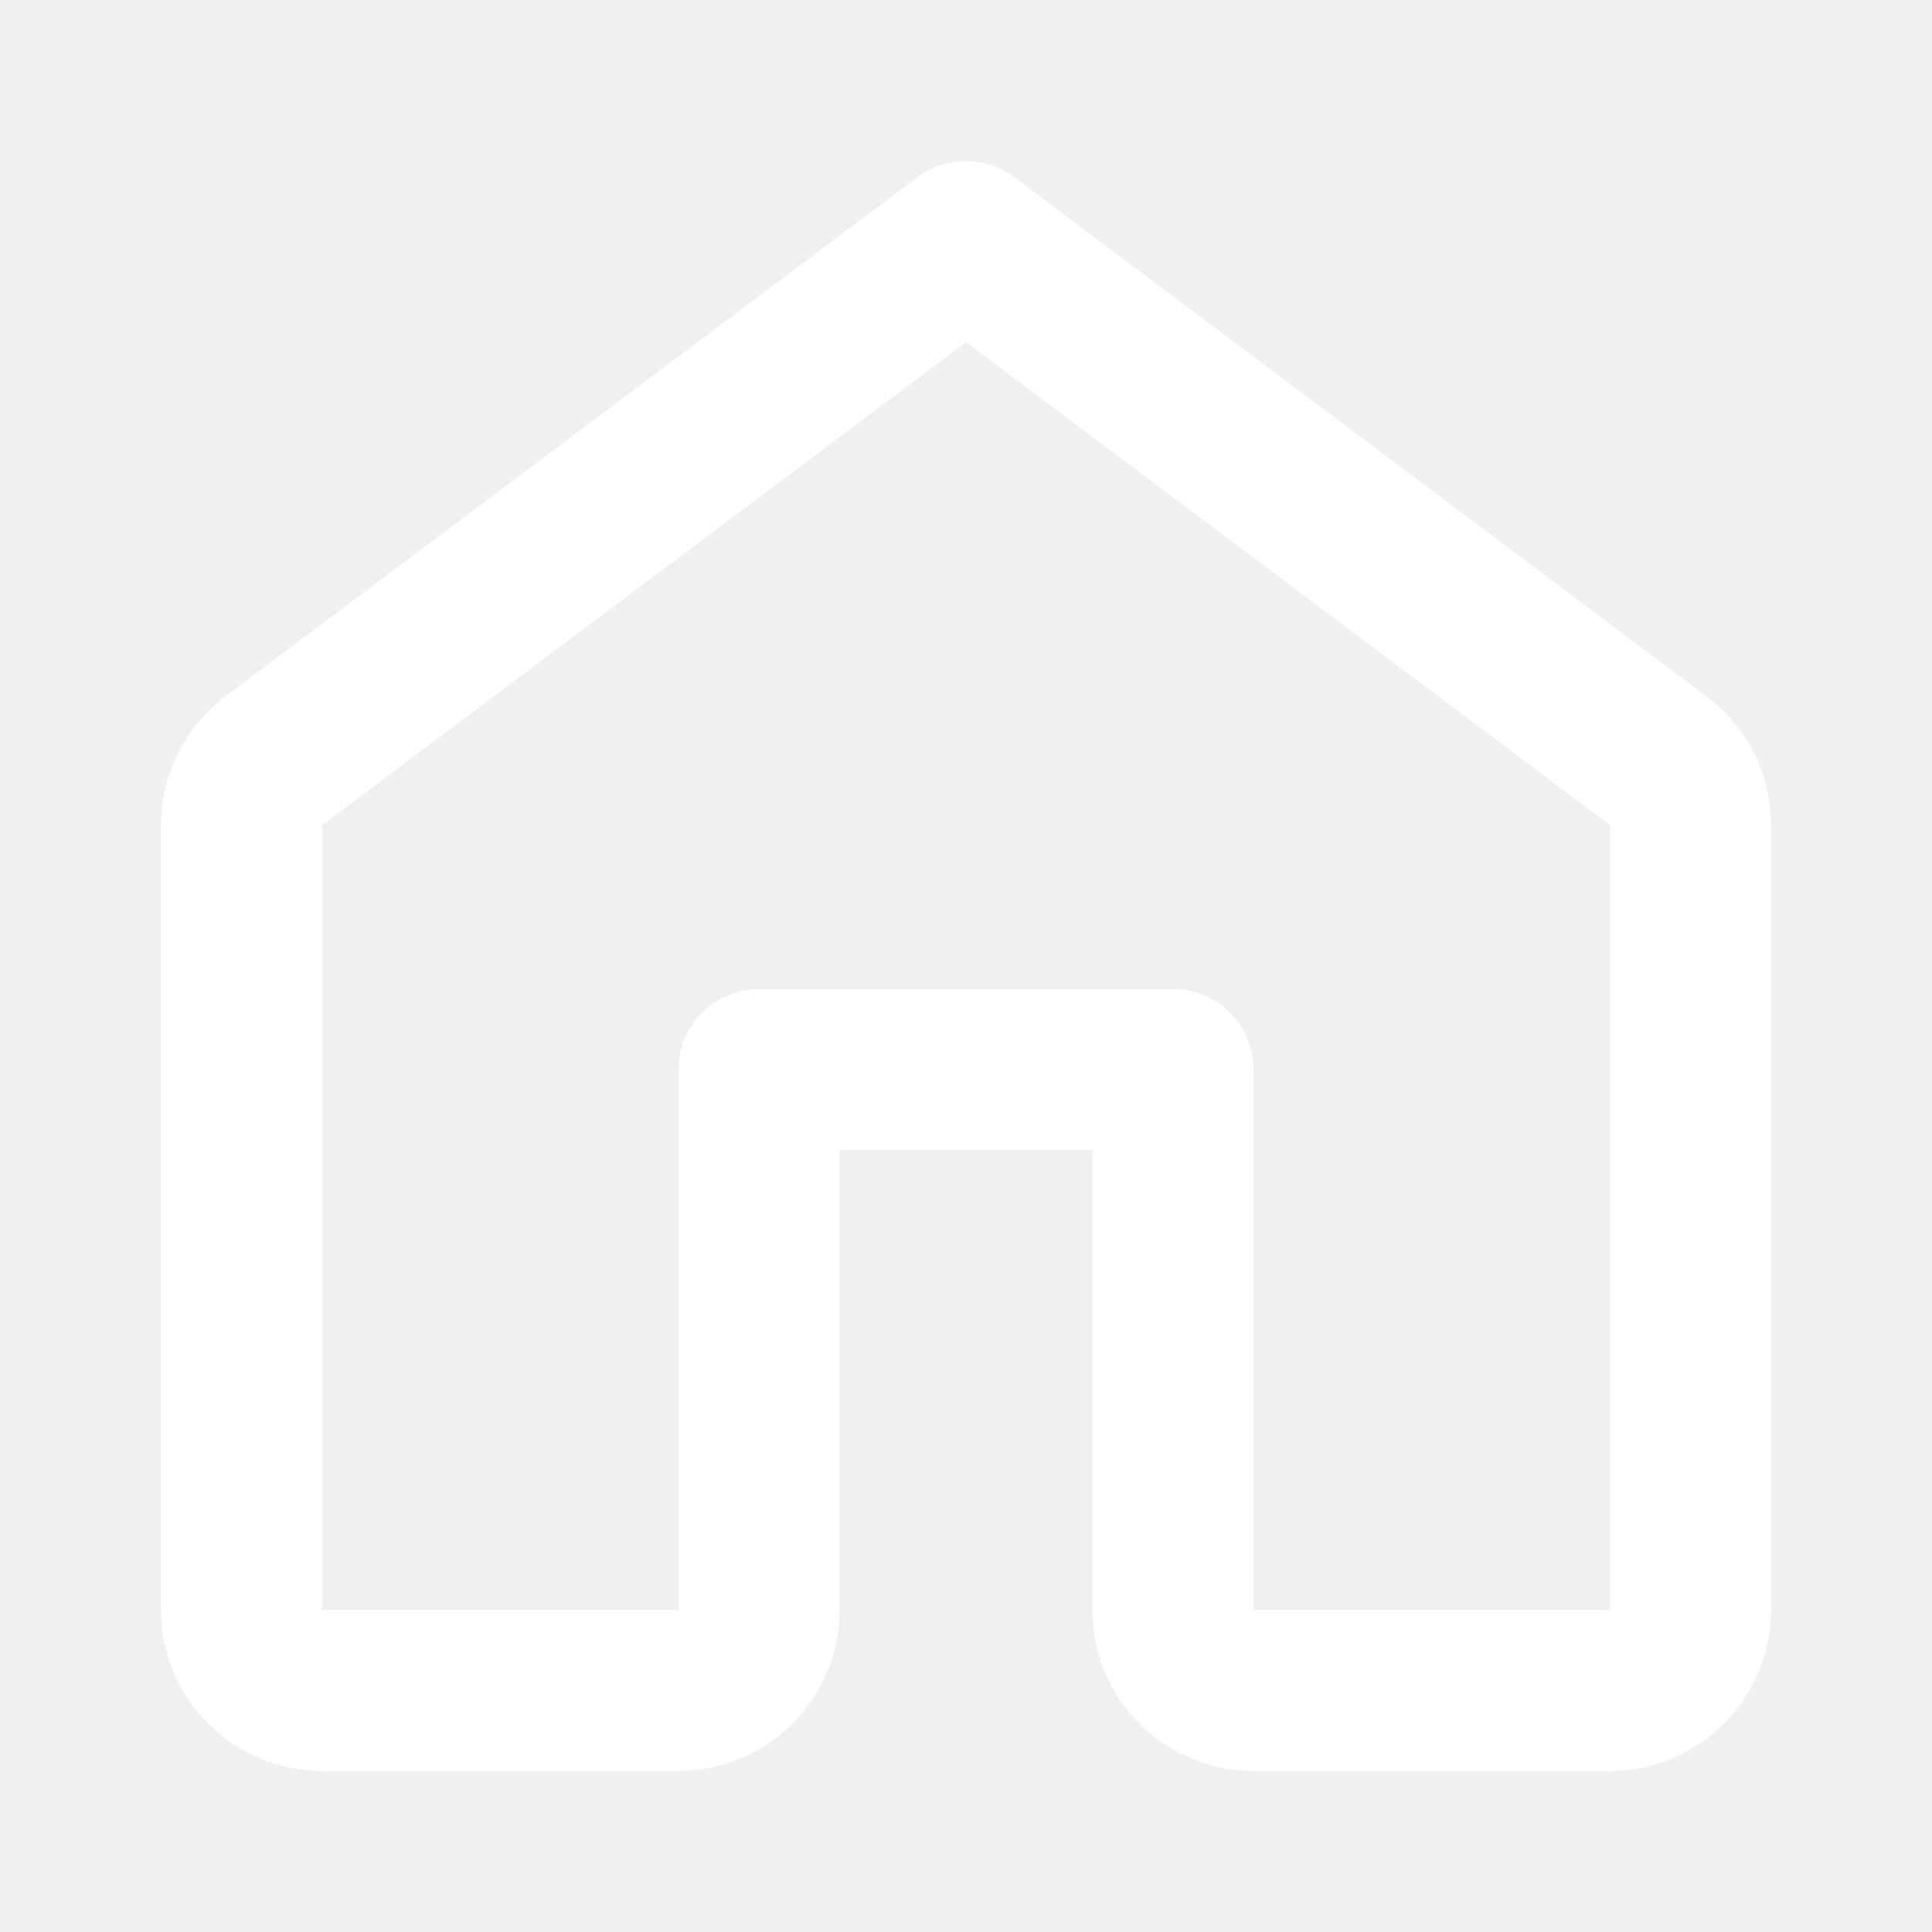
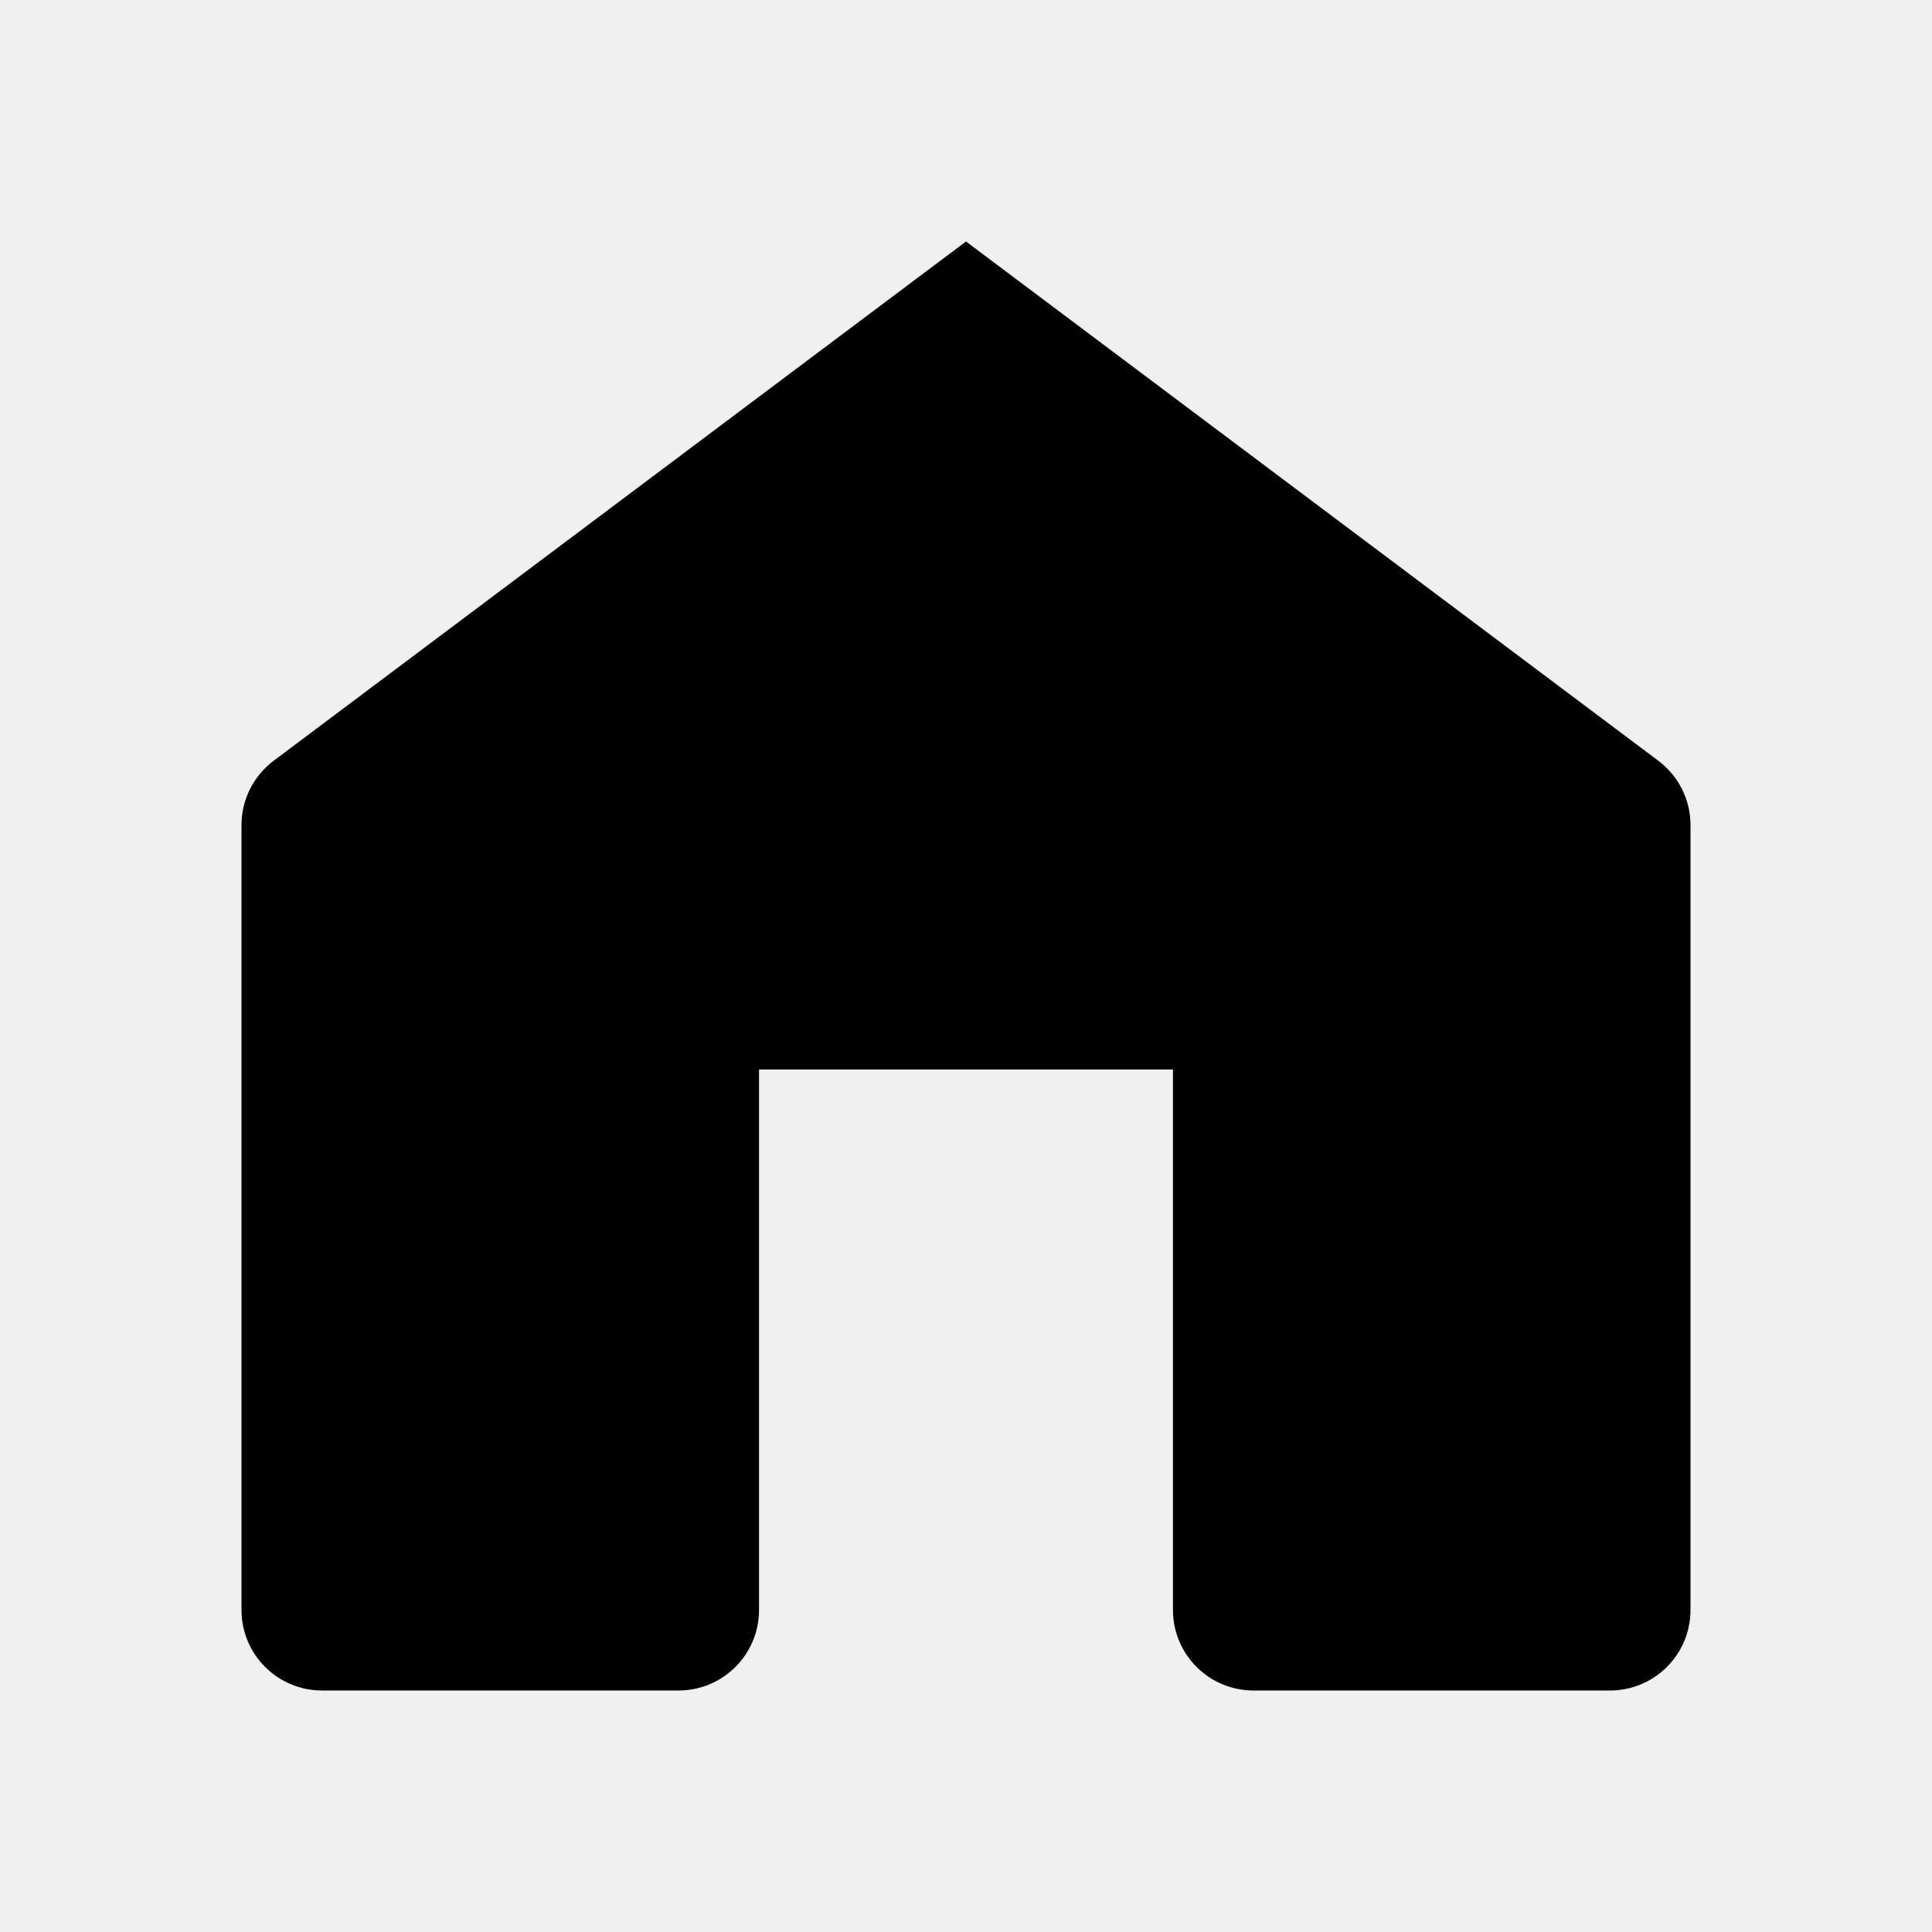
- <svg xmlns="http://www.w3.org/2000/svg" width="24" height="24" viewBox="0 0 24 24" fill="none">
-   <path d="M3 10.25V20C3 20.552 3.448 21 4 21H8.429C8.981 21 9.429 20.552 9.429 20V13.286H14.571V20C14.571 20.552 15.019 21 15.571 21H20C20.552 21 21 20.552 21 20V10.25C21 9.935 20.852 9.639 20.6 9.45L12 3L3.4 9.45C3.148 9.639 3 9.935 3 10.25Z" stroke="#FFF" stroke-width="2" stroke-linecap="round" stroke-linejoin="round" />
+ <svg xmlns="http://www.w3.org/2000/svg" width="24" height="24" viewBox="0 0 24 24">
+   <path d="M3 10.25V20C3 20.552 3.448 21 4 21H8.429C8.981 21 9.429 20.552 9.429 20V13.286H14.571V20C14.571 20.552 15.019 21 15.571 21H20C20.552 21 21 20.552 21 20V10.25C21 9.935 20.852 9.639 20.6 9.45L12 3L3.4 9.45C3.148 9.639 3 9.935 3 10.25Z" stroke-width="2" stroke-linecap="round" stroke-linejoin="round" />
</svg>
